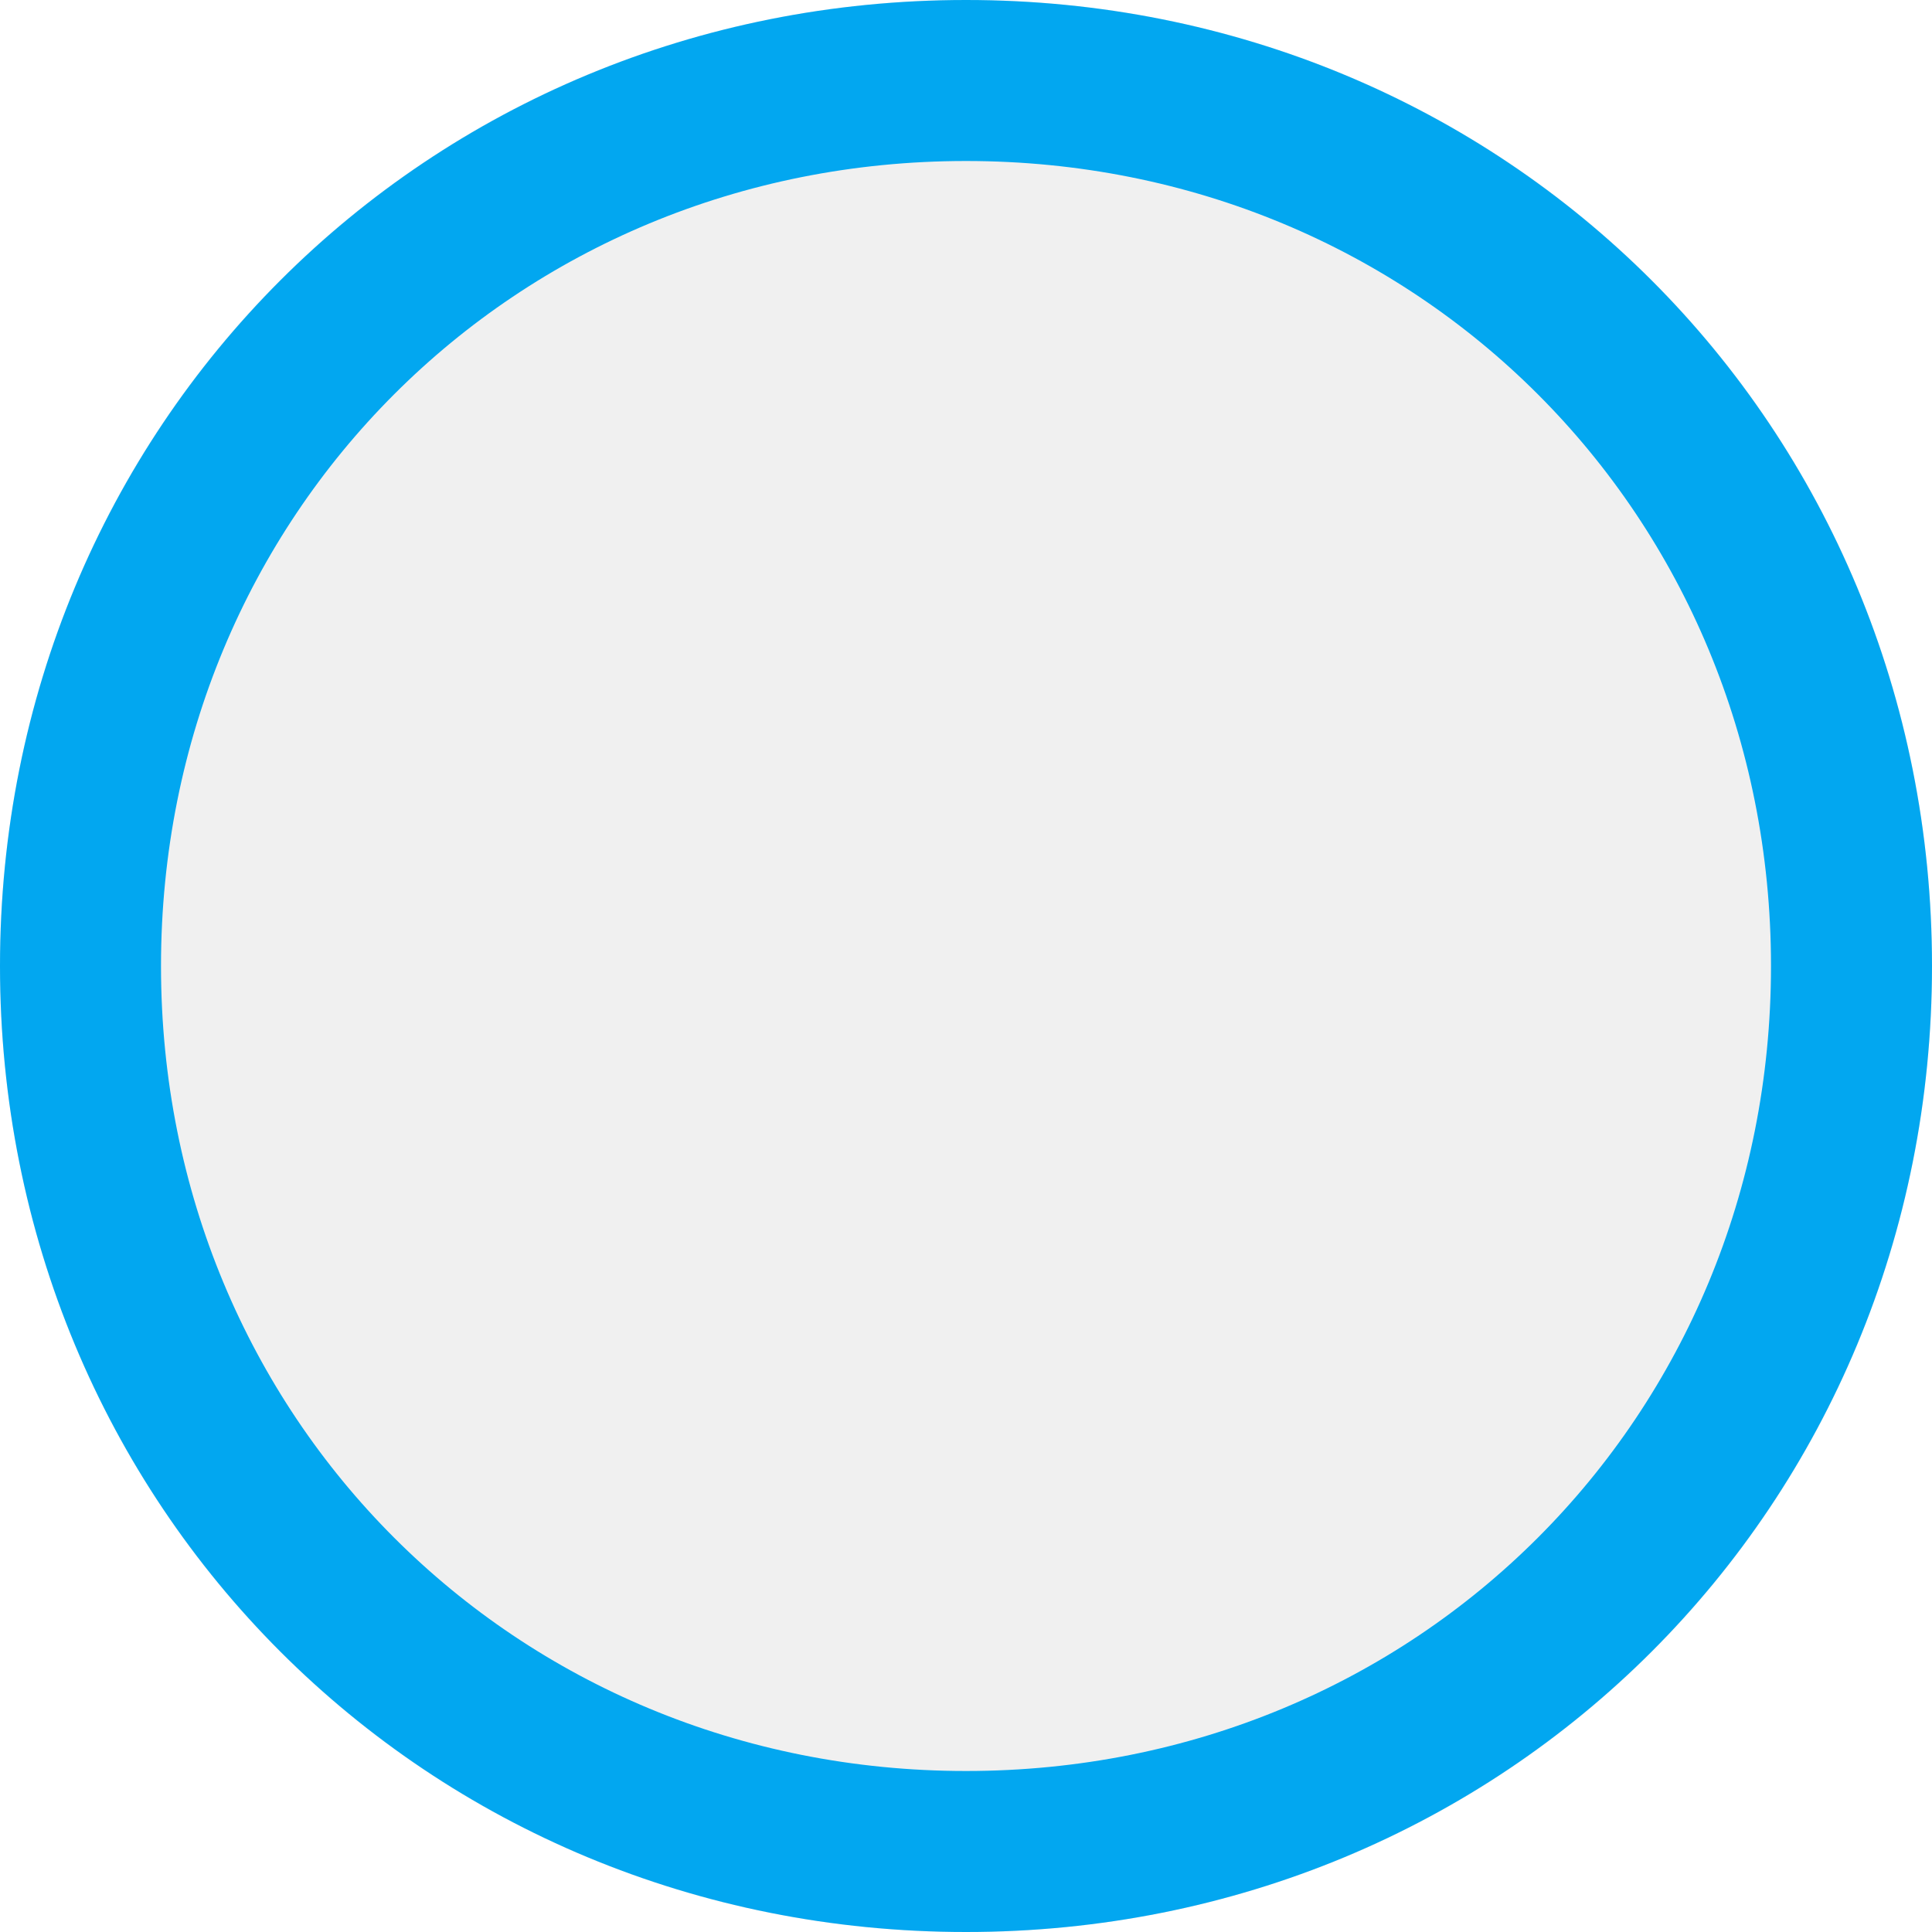
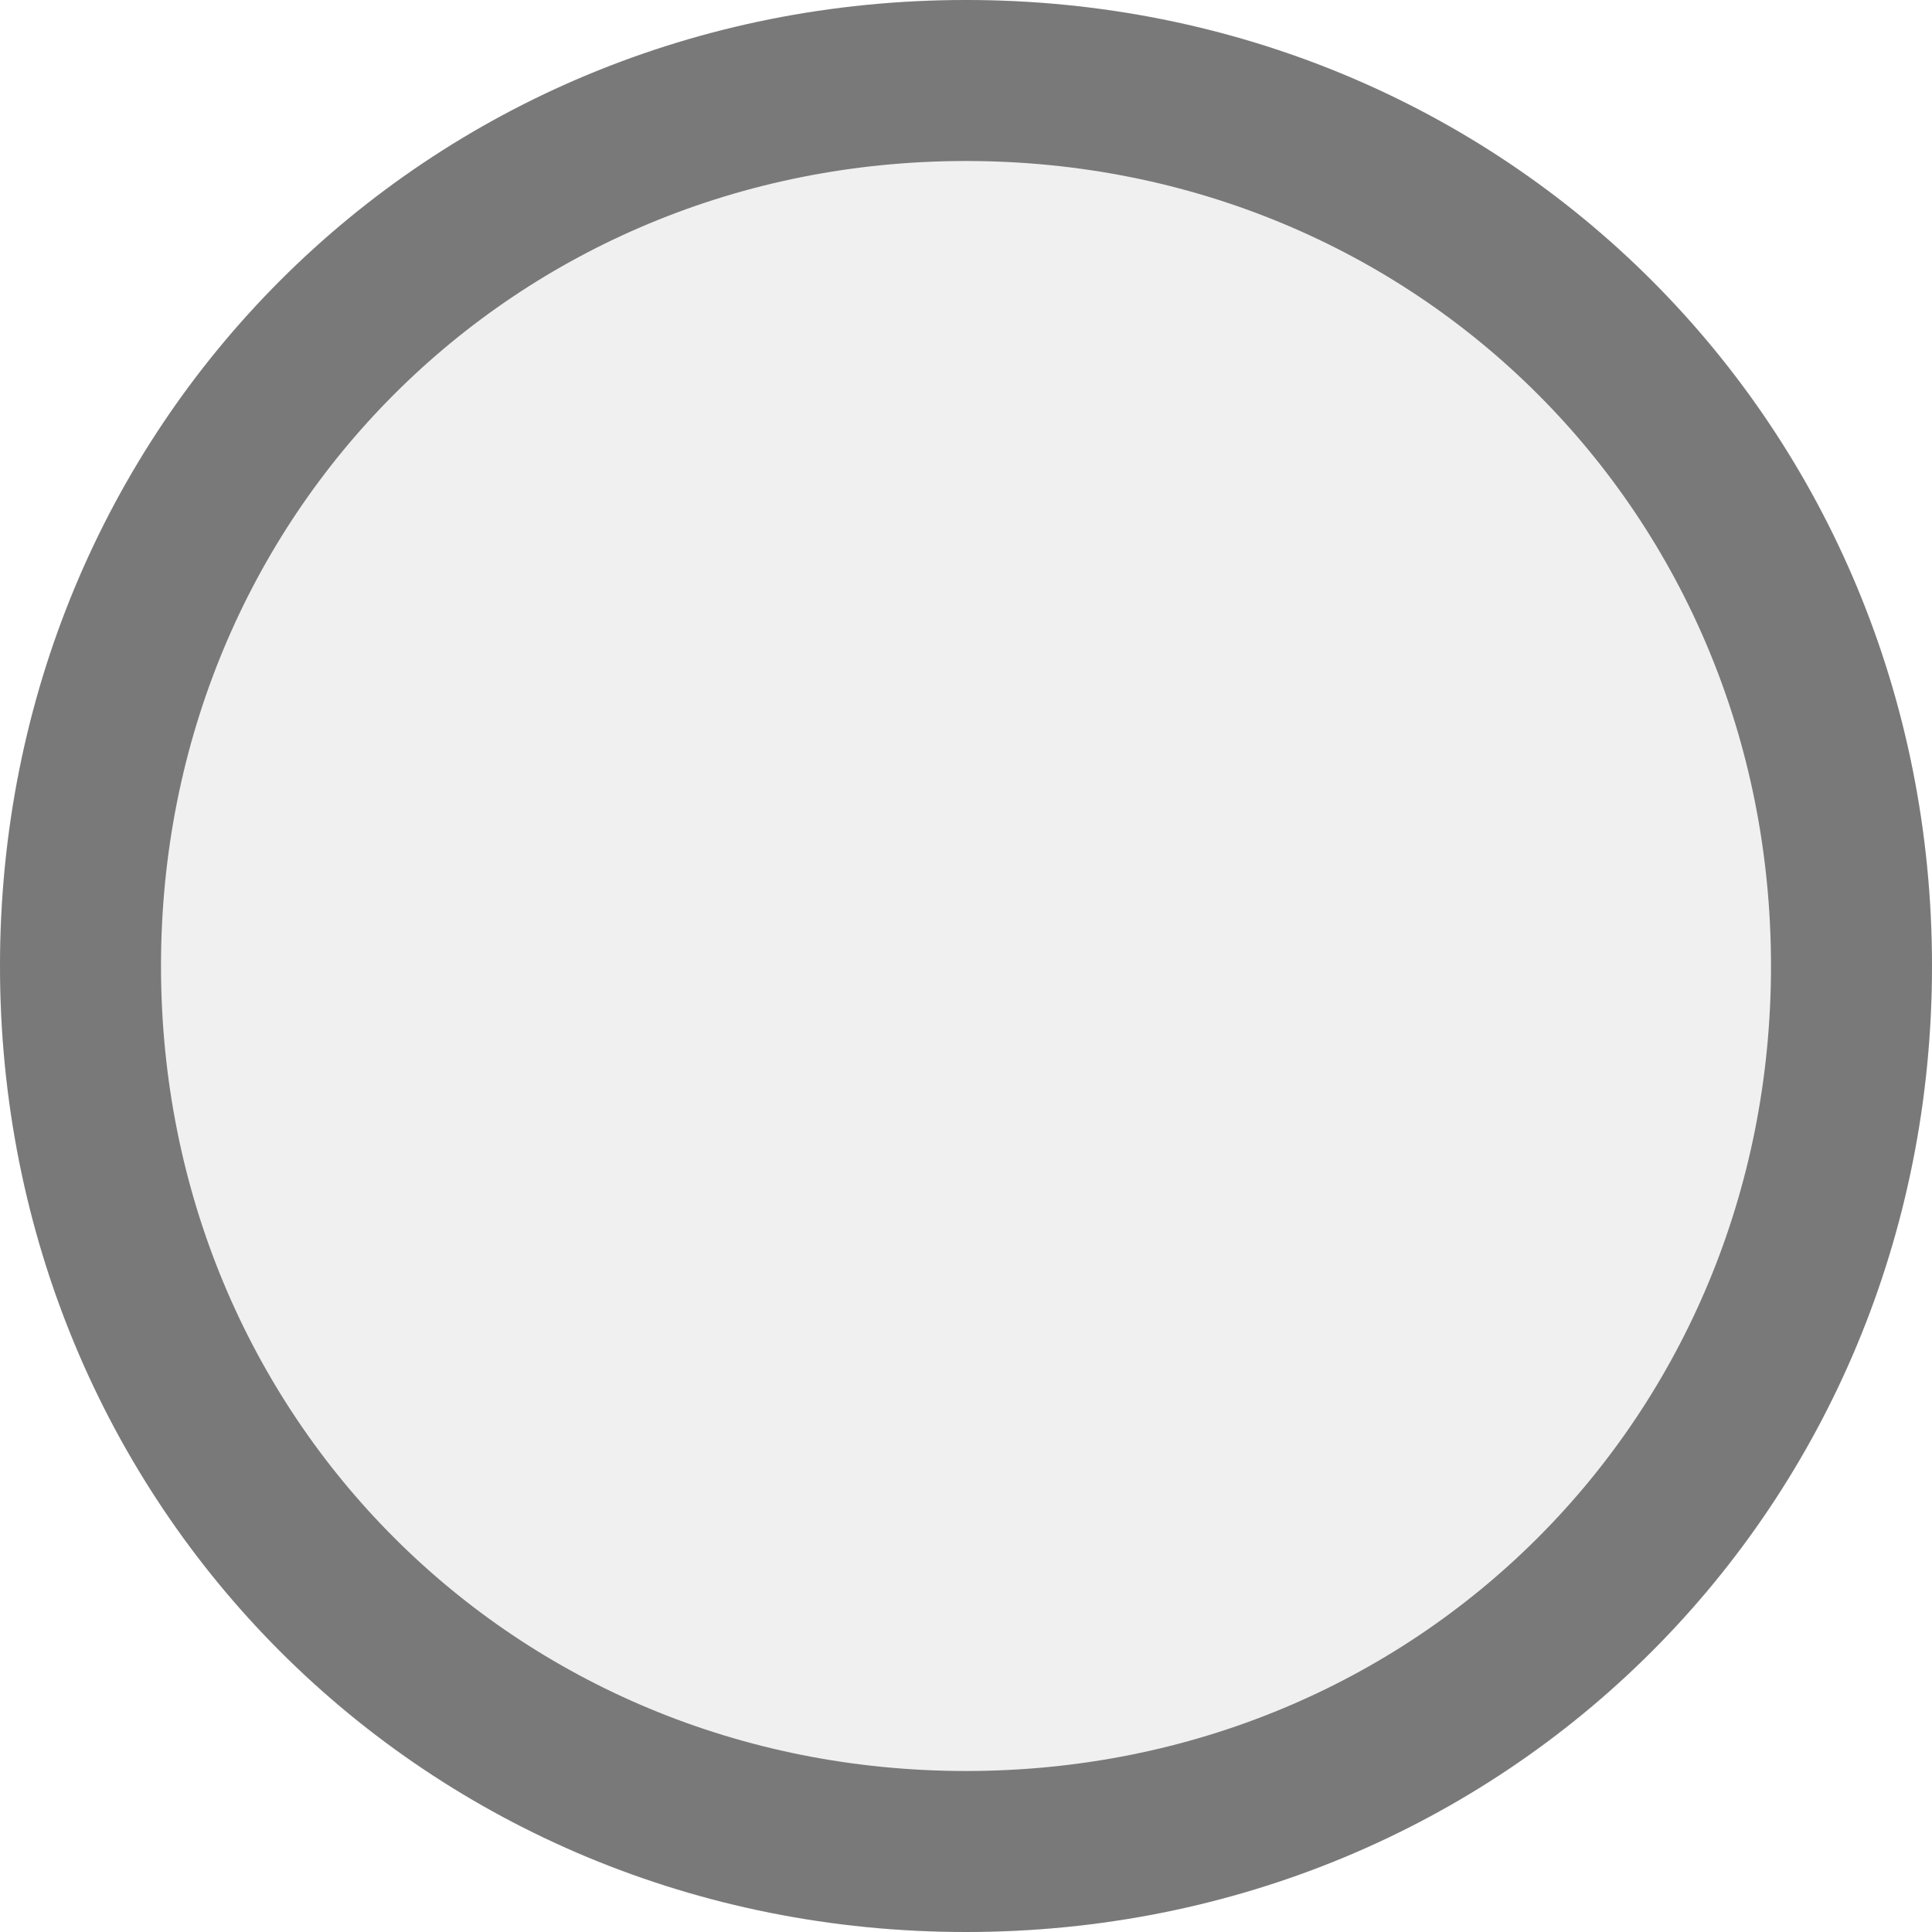
- <svg xmlns="http://www.w3.org/2000/svg" version="1.1" width="12px" height="12px" viewBox="84 273  12 12">
-   <path d="M 90 273  C 93.36 273  96 275.64  96 279  C 96 282.36  93.36 285  90 285  C 86.64 285  84 282.36  84 279  C 84 275.64  86.64 273  90 273  Z " fill-rule="nonzero" fill="#f0f0f0" stroke="none" />
-   <path d="M 90 273.5  C 93.08 273.5  95.5 275.92  95.5 279  C 95.5 282.08  93.08 284.5  90 284.5  C 86.92 284.5  84.5 282.08  84.5 279  C 84.5 275.92  86.92 273.5  90 273.5  Z " stroke-width="1" stroke="#02a7f0" fill="none" />
+ <svg xmlns="http://www.w3.org/2000/svg" version="1.1" width="12px" height="12px" viewBox="153 273  12 12">
+   <path d="M 159 273  C 162.36 273  165 275.64  165 279  C 165 282.36  162.36 285  159 285  C 155.64 285  153 282.36  153 279  C 153 275.64  155.64 273  159 273  Z " fill-rule="nonzero" fill="#f0f0f0" stroke="none" />
+   <path d="M 159 273.5  C 162.08 273.5  164.5 275.92  164.5 279  C 164.5 282.08  162.08 284.5  159 284.5  C 155.92 284.5  153.5 282.08  153.5 279  C 153.5 275.92  155.92 273.5  159 273.5  Z " stroke-width="1" stroke="#797979" fill="none" />
</svg>
